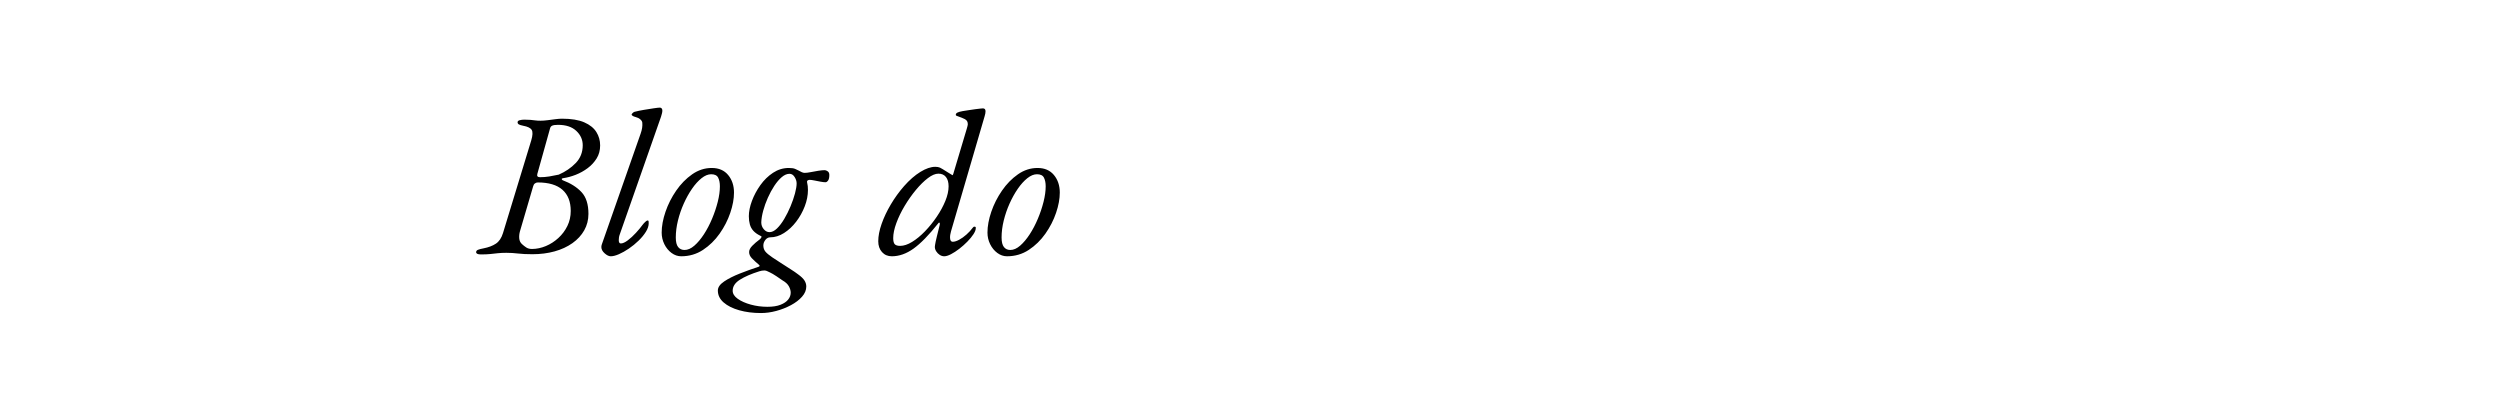
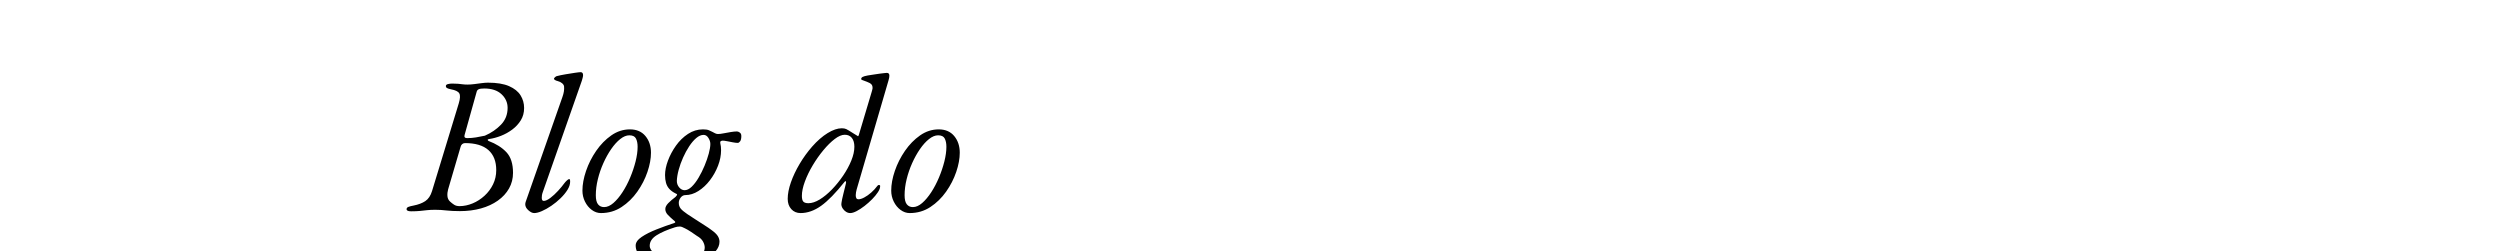
- <svg xmlns="http://www.w3.org/2000/svg" viewBox="0 0 572.22 92" width="572.22" height="92">
-   <path fill="currentColor" d="M110.09 58.235Q108.982 58.235 108.982 57.715Q108.982 57.341 109.425 57.167Q109.868 56.992 110.655 56.848Q112.394 56.508 113.503 55.77Q114.613 55.031 115.128 53.35L121.591 32.149Q122.109 30.418 121.702 29.74Q121.295 29.061 119.708 28.773Q119.021 28.635 118.745 28.467Q118.47 28.3 118.47 27.979Q118.47 27.644 118.957 27.515Q119.445 27.386 120.004 27.386Q120.848 27.386 121.415 27.436Q121.983 27.486 122.502 27.558Q123.021 27.63 123.712 27.63Q124.443 27.63 125.34 27.514Q126.237 27.397 127.123 27.282Q128.009 27.167 128.64 27.167Q131.822 27.167 133.734 28.005Q135.646 28.843 136.506 30.229Q137.365 31.615 137.365 33.282Q137.365 34.958 136.571 36.249Q135.776 37.541 134.509 38.487Q133.242 39.433 131.777 40.006Q130.312 40.579 128.925 40.778Q128.559 40.825 128.577 40.99Q128.595 41.155 128.784 41.249Q131.514 42.276 133.101 43.974Q134.687 45.671 134.687 48.945Q134.687 51.01 133.728 52.713Q132.769 54.416 131.022 55.654Q129.275 56.892 126.937 57.54Q124.599 58.188 121.882 58.188Q119.916 58.188 118.58 58.028Q117.244 57.867 115.896 57.867Q114.777 57.867 113.951 57.958Q113.125 58.05 112.233 58.143Q111.342 58.235 110.09 58.235ZM121.785 56.987Q123.375 56.973 124.937 56.321Q126.499 55.669 127.799 54.481Q129.1 53.294 129.867 51.718Q130.634 50.142 130.634 48.281Q130.634 45.112 128.736 43.436Q126.839 41.761 123.096 41.761Q122.72 41.761 122.424 41.996Q122.127 42.231 122.025 42.669L119.012 52.94Q118.782 53.766 118.847 54.557Q118.913 55.347 119.456 55.857Q119.957 56.322 120.475 56.655Q120.993 56.987 121.785 56.987ZM123.6 40.559Q124.683 40.559 125.728 40.387Q126.774 40.216 127.887 39.972Q130.192 38.97 131.786 37.31Q133.38 35.65 133.38 33.246Q133.38 31.338 131.905 29.956Q130.43 28.574 127.732 28.574Q126.829 28.574 126.419 28.751Q126.01 28.928 125.902 29.385L122.986 39.817Q122.787 40.559 123.6 40.559ZM139.799 58.659Q139.154 58.659 138.398 57.985Q137.642 57.311 137.642 56.549Q137.642 56.262 137.745 55.955L146.621 30.622Q146.878 29.898 146.974 29.282Q147.07 28.666 147.015 28.081Q146.972 27.676 146.542 27.309Q146.113 26.942 145.495 26.79Q145.057 26.682 144.8 26.516Q144.544 26.35 144.576 26.164Q144.653 26.012 144.762 25.907Q144.872 25.802 145.017 25.698Q145.163 25.595 145.298 25.578Q146.149 25.354 147.36 25.15Q148.571 24.947 149.627 24.789Q150.683 24.631 151.043 24.631Q151.281 24.631 151.446 24.808Q151.611 24.985 151.605 25.353Q151.6 25.638 151.5 26.006Q151.4 26.375 151.298 26.723L141.854 53.662Q141.718 54.025 141.673 54.366Q141.627 54.707 141.627 54.978Q141.627 55.723 142.103 55.723Q142.746 55.723 143.692 55.011Q144.638 54.299 145.566 53.287Q146.494 52.274 147.061 51.485Q147.33 51.127 147.687 50.792Q148.045 50.457 148.225 50.457Q148.424 50.457 148.453 50.631Q148.482 50.805 148.482 51.08Q148.482 52.008 147.844 53.039Q147.206 54.071 146.165 55.084Q145.123 56.098 143.938 56.902Q142.753 57.707 141.66 58.183Q140.566 58.659 139.799 58.659ZM155.914 58.659Q154.738 58.659 153.709 57.899Q152.679 57.139 152.065 55.896Q151.45 54.653 151.45 53.244Q151.45 51.034 152.325 48.474Q153.2 45.913 154.77 43.636Q156.34 41.358 158.422 39.903Q160.504 38.447 162.918 38.447Q165.326 38.447 166.665 40.06Q168.003 41.673 168.003 44.084Q168.003 46.206 167.15 48.721Q166.297 51.237 164.705 53.493Q163.113 55.748 160.898 57.204Q158.683 58.659 155.914 58.659ZM156.679 57.217Q157.795 57.217 158.934 56.224Q160.074 55.231 161.121 53.623Q162.168 52.014 162.982 50.074Q163.797 48.134 164.286 46.195Q164.774 44.255 164.774 42.649Q164.774 41.441 164.376 40.661Q163.977 39.882 162.78 39.882Q161.716 39.882 160.578 40.786Q159.44 41.69 158.391 43.21Q157.343 44.73 156.504 46.603Q155.665 48.476 155.173 50.481Q154.681 52.486 154.681 54.358Q154.681 55.876 155.217 56.546Q155.753 57.217 156.679 57.217ZM174.193 71.652Q171.449 71.652 169.203 71.017Q166.958 70.381 165.633 69.231Q164.308 68.08 164.308 66.493Q164.308 65.394 165.751 64.422Q167.194 63.45 169.35 62.603Q171.506 61.755 173.649 61.052Q174.039 60.908 173.743 60.628Q172.713 59.758 172.088 59.106Q171.464 58.454 171.464 57.688Q171.464 57.001 172.177 56.266Q172.889 55.531 173.919 54.769Q174.16 54.537 174.236 54.394Q174.312 54.252 174.312 54.202Q174.312 54.058 173.93 53.911Q172.996 53.446 172.433 52.827Q171.87 52.208 171.635 51.371Q171.4 50.533 171.4 49.484Q171.4 47.891 172.105 45.997Q172.809 44.103 174.04 42.373Q175.271 40.644 176.943 39.545Q178.616 38.447 180.548 38.447Q181.528 38.447 182.001 38.662Q182.475 38.877 182.784 39.029Q183.141 39.225 183.491 39.397Q183.841 39.568 184.173 39.568Q184.713 39.568 185.555 39.402Q186.397 39.236 187.279 39.092Q188.161 38.948 188.773 38.948Q189.059 38.948 189.441 39.207Q189.823 39.466 189.823 40.045Q189.823 40.934 189.535 41.324Q189.247 41.714 188.945 41.714Q188.522 41.714 187.783 41.577Q187.045 41.44 186.369 41.303Q185.694 41.166 185.306 41.166Q185.073 41.166 184.863 41.303Q184.652 41.44 184.747 41.816Q184.841 42.188 184.885 42.603Q184.929 43.019 184.929 43.481Q184.929 45.32 184.198 47.222Q183.467 49.125 182.235 50.74Q181.003 52.354 179.452 53.336Q177.902 54.318 176.308 54.318Q175.97 54.318 175.697 54.469Q175.425 54.62 175.234 54.847Q174.719 55.482 174.719 56.171Q174.719 56.997 175.17 57.561Q175.621 58.124 176.774 58.908Q177.582 59.431 178.692 60.161Q179.803 60.891 180.895 61.577Q181.987 62.264 182.674 62.796Q183.718 63.549 184.133 64.202Q184.548 64.855 184.548 65.578Q184.548 66.813 183.576 67.912Q182.604 69.011 181.036 69.85Q179.467 70.689 177.674 71.171Q175.882 71.652 174.193 71.652ZM175.646 70.221Q177.486 70.221 178.659 69.754Q179.831 69.288 180.407 68.561Q180.983 67.834 180.983 66.984Q180.983 66.291 180.564 65.528Q180.144 64.765 179.094 64.169Q178.676 63.859 177.726 63.232Q176.775 62.605 176.235 62.359Q175.421 61.907 174.958 61.907Q174.678 61.907 174.379 61.954Q174.08 62.002 173.8 62.096Q171.014 62.974 169.357 64.022Q167.701 65.07 167.701 66.541Q167.701 67.574 168.871 68.4Q170.042 69.227 171.861 69.724Q173.681 70.221 175.646 70.221ZM176.117 53.136Q176.962 53.142 177.834 52.301Q178.706 51.46 179.508 50.102Q180.31 48.744 180.947 47.218Q181.584 45.692 181.962 44.281Q182.34 42.87 182.34 41.973Q182.34 41.253 181.877 40.516Q181.414 39.779 180.719 39.779Q179.836 39.779 178.945 40.534Q178.055 41.288 177.232 42.536Q176.41 43.783 175.751 45.264Q175.092 46.744 174.692 48.216Q174.291 49.688 174.247 50.893Q174.247 51.795 174.816 52.464Q175.386 53.133 176.117 53.136ZM204.131 58.659Q202.747 58.659 201.885 57.704Q201.022 56.749 201.022 55.229Q201.022 53.445 201.792 51.245Q202.562 49.044 203.897 46.792Q205.232 44.539 206.927 42.603Q208.776 40.507 210.666 39.344Q212.556 38.181 214.079 38.181Q214.729 38.181 215.147 38.373Q215.564 38.565 216.855 39.394Q217.797 39.976 217.918 40.046Q218.038 40.117 217.96 40.117Q218.104 40.117 218.201 39.782L221.29 29.438Q221.403 29.095 221.435 28.908Q221.467 28.72 221.491 28.646Q221.516 28.573 221.514 28.505Q221.511 28.437 221.511 28.382Q221.511 27.867 221.216 27.554Q220.921 27.241 220.152 26.953Q219.146 26.585 218.956 26.509Q218.767 26.433 218.767 26.289Q218.767 25.959 219.138 25.769Q219.509 25.58 220.354 25.43Q221.052 25.331 221.809 25.203Q222.566 25.076 223.223 24.995Q223.88 24.913 224.344 24.859Q224.809 24.805 224.967 24.805Q225.575 24.805 225.575 25.464Q225.575 25.711 225.525 25.978Q225.476 26.245 225.371 26.602L217.679 52.933Q217.587 53.298 217.519 53.639Q217.451 53.98 217.451 54.34Q217.451 55.335 218.086 55.335Q218.679 55.335 219.518 54.889Q220.357 54.443 221.203 53.694Q222.049 52.945 222.667 52.106Q222.764 51.965 222.852 51.92Q222.941 51.876 223.032 51.876Q223.425 51.876 223.337 52.274Q223.337 52.806 222.808 53.617Q222.279 54.428 221.417 55.307Q220.554 56.187 219.569 56.948Q218.583 57.709 217.668 58.184Q216.753 58.659 216.122 58.659Q215.591 58.659 215.101 58.346Q214.611 58.033 214.293 57.531Q213.974 57.028 213.974 56.505Q213.974 56.267 214.166 55.289Q214.268 54.771 214.466 53.997Q214.664 53.223 214.839 52.498Q215.015 51.772 215.094 51.443Q215.173 51.113 215.076 51.534Q215.173 51.16 215.051 51.001Q214.929 50.842 214.782 51.082Q211.537 55.164 209.087 56.912Q206.638 58.659 204.131 58.659ZM206.034 56.277Q207.283 56.277 208.768 55.369Q210.253 54.46 211.714 52.947Q213.175 51.433 214.406 49.619Q215.637 47.805 216.38 45.989Q217.122 44.174 217.122 42.642Q217.122 41.285 216.517 40.516Q215.911 39.748 214.793 39.748Q213.726 39.748 212.379 40.773Q211.031 41.797 209.639 43.473Q208.248 45.149 207.065 47.126Q205.882 49.104 205.163 51.059Q204.445 53.015 204.445 54.505Q204.445 55.521 204.799 55.899Q205.153 56.277 206.034 56.277ZM230.484 58.659Q229.308 58.659 228.278 57.899Q227.249 57.139 226.634 55.896Q226.02 54.653 226.02 53.244Q226.02 51.034 226.895 48.474Q227.77 45.913 229.34 43.636Q230.91 41.358 232.992 39.903Q235.074 38.447 237.488 38.447Q239.896 38.447 241.234 40.06Q242.573 41.673 242.573 44.084Q242.573 46.206 241.72 48.721Q240.867 51.237 239.275 53.493Q237.683 55.748 235.468 57.204Q233.253 58.659 230.484 58.659ZM231.248 57.217Q232.365 57.217 233.504 56.224Q234.644 55.231 235.691 53.623Q236.738 52.014 237.552 50.074Q238.367 48.134 238.855 46.195Q239.344 44.255 239.344 42.649Q239.344 41.441 238.945 40.661Q238.547 39.882 237.35 39.882Q236.286 39.882 235.148 40.786Q234.01 41.69 232.961 43.21Q231.913 44.73 231.074 46.603Q230.235 48.476 229.743 50.481Q229.251 52.486 229.251 54.358Q229.251 55.876 229.787 56.546Q230.323 57.217 231.248 57.217Z" />
+ <svg xmlns="http://www.w3.org/2000/svg" viewBox="-1.5 25.5 885.48 88.75" width="885.48" height="88.75">
+   <path fill="currentColor" d="M144.132 100.345Q142.507 100.345 142.507 99.582Q142.507 99.033 143.157 98.778Q143.807 98.522 144.961 98.311Q147.511 97.812 149.138 96.729Q150.765 95.646 151.521 93.18L161 62.086Q161.76 59.547 161.163 58.552Q160.566 57.557 158.238 57.134Q157.231 56.931 156.827 56.686Q156.422 56.44 156.422 55.969Q156.422 55.477 157.137 55.289Q157.852 55.1 158.673 55.1Q159.911 55.1 160.743 55.173Q161.575 55.246 162.336 55.352Q163.097 55.457 164.111 55.457Q165.183 55.457 166.499 55.287Q167.815 55.116 169.114 54.947Q170.414 54.779 171.338 54.779Q176.005 54.779 178.81 56.008Q181.614 57.236 182.875 59.269Q184.136 61.302 184.136 63.747Q184.136 66.204 182.97 68.099Q181.804 69.994 179.946 71.381Q178.088 72.768 175.939 73.608Q173.791 74.449 171.757 74.741Q171.22 74.81 171.247 75.052Q171.273 75.293 171.549 75.432Q175.554 76.939 177.881 79.428Q180.208 81.918 180.208 86.719Q180.208 89.748 178.801 92.246Q177.394 94.743 174.832 96.559Q172.27 98.375 168.841 99.326Q165.411 100.276 161.428 100.276Q158.544 100.276 156.584 100.041Q154.625 99.805 152.648 99.805Q151.007 99.805 149.795 99.939Q148.583 100.073 147.276 100.209Q145.968 100.345 144.132 100.345ZM161.285 98.514Q163.616 98.494 165.907 97.538Q168.198 96.582 170.105 94.84Q172.013 93.097 173.138 90.786Q174.263 88.475 174.263 85.745Q174.263 81.097 171.48 78.64Q168.697 76.182 163.207 76.182Q162.656 76.182 162.221 76.527Q161.787 76.873 161.637 77.514L157.218 92.579Q156.881 93.79 156.976 94.95Q157.072 96.109 157.868 96.857Q158.604 97.539 159.363 98.027Q160.123 98.514 161.285 98.514ZM163.946 74.42Q165.534 74.42 167.068 74.168Q168.601 73.917 170.235 73.559Q173.615 72.089 175.953 69.655Q178.291 67.22 178.291 63.695Q178.291 60.896 176.127 58.869Q173.964 56.842 170.006 56.842Q168.683 56.842 168.082 57.102Q167.481 57.362 167.323 58.031L163.046 73.332Q162.754 74.42 163.946 74.42ZM187.705 100.967Q186.76 100.967 185.651 99.978Q184.542 98.989 184.542 97.873Q184.542 97.45 184.692 97L197.711 59.846Q198.088 58.783 198.229 57.88Q198.369 56.976 198.289 56.119Q198.225 55.525 197.595 54.987Q196.965 54.449 196.059 54.225Q195.416 54.067 195.04 53.824Q194.664 53.58 194.712 53.308Q194.824 53.085 194.985 52.931Q195.145 52.776 195.359 52.624Q195.573 52.472 195.771 52.448Q197.019 52.119 198.795 51.82Q200.571 51.522 202.119 51.29Q203.668 51.058 204.196 51.058Q204.546 51.058 204.787 51.318Q205.029 51.578 205.021 52.118Q205.013 52.536 204.867 53.076Q204.721 53.616 204.571 54.127L190.719 93.638Q190.52 94.17 190.453 94.67Q190.386 95.17 190.386 95.568Q190.386 96.661 191.085 96.661Q192.027 96.661 193.415 95.617Q194.802 94.572 196.163 93.087Q197.524 91.602 198.356 90.445Q198.751 89.92 199.275 89.428Q199.799 88.937 200.064 88.937Q200.356 88.937 200.398 89.192Q200.441 89.448 200.441 89.85Q200.441 91.211 199.505 92.724Q198.569 94.237 197.041 95.724Q195.514 97.21 193.776 98.39Q192.038 99.57 190.434 100.268Q188.83 100.967 187.705 100.967ZM211.341 100.967Q209.616 100.967 208.106 99.852Q206.596 98.737 205.695 96.914Q204.794 95.091 204.794 93.024Q204.794 89.783 206.077 86.028Q207.36 82.273 209.663 78.932Q211.965 75.592 215.019 73.457Q218.073 71.323 221.613 71.323Q225.145 71.323 227.108 73.688Q229.071 76.054 229.071 79.59Q229.071 82.701 227.82 86.391Q226.569 90.081 224.234 93.39Q221.899 96.698 218.65 98.832Q215.402 100.967 211.341 100.967ZM212.462 98.851Q214.099 98.851 215.771 97.395Q217.442 95.939 218.978 93.58Q220.513 91.22 221.707 88.375Q222.902 85.53 223.619 82.685Q224.336 79.84 224.336 77.485Q224.336 75.714 223.751 74.57Q223.166 73.426 221.411 73.426Q219.851 73.426 218.181 74.752Q216.512 76.078 214.974 78.307Q213.436 80.537 212.206 83.284Q210.975 86.032 210.254 88.972Q209.533 91.913 209.533 94.658Q209.533 96.885 210.319 97.868Q211.105 98.851 212.462 98.851ZM238.15 120.023Q234.125 120.023 230.832 119.091Q227.538 118.159 225.595 116.472Q223.651 114.784 223.651 112.456Q223.651 110.844 225.768 109.419Q227.884 107.993 231.046 106.751Q234.208 105.508 237.351 104.476Q237.924 104.265 237.489 103.855Q235.978 102.579 235.063 101.623Q234.147 100.666 234.147 99.542Q234.147 98.535 235.192 97.457Q236.238 96.379 237.748 95.262Q238.101 94.921 238.212 94.711Q238.324 94.502 238.324 94.429Q238.324 94.218 237.764 94.003Q236.395 93.321 235.569 92.413Q234.743 91.505 234.398 90.277Q234.053 89.049 234.053 87.51Q234.053 85.174 235.087 82.396Q236.121 79.617 237.926 77.081Q239.731 74.544 242.184 72.933Q244.636 71.323 247.47 71.323Q248.908 71.323 249.602 71.638Q250.296 71.952 250.75 72.175Q251.274 72.464 251.787 72.715Q252.3 72.967 252.788 72.967Q253.579 72.967 254.814 72.723Q256.049 72.48 257.343 72.268Q258.637 72.057 259.534 72.057Q259.953 72.057 260.513 72.437Q261.073 72.817 261.073 73.665Q261.073 74.969 260.651 75.542Q260.229 76.114 259.786 76.114Q259.165 76.114 258.082 75.913Q257 75.712 256.008 75.511Q255.017 75.31 254.449 75.31Q254.108 75.31 253.799 75.511Q253.49 75.712 253.628 76.264Q253.766 76.808 253.831 77.418Q253.897 78.027 253.897 78.706Q253.897 81.403 252.824 84.193Q251.752 86.983 249.945 89.351Q248.138 91.719 245.864 93.159Q243.59 94.599 241.251 94.599Q240.756 94.599 240.356 94.821Q239.956 95.043 239.676 95.376Q238.92 96.306 238.92 97.318Q238.92 98.529 239.582 99.356Q240.244 100.182 241.934 101.332Q243.12 102.099 244.749 103.17Q246.377 104.24 247.98 105.247Q249.582 106.254 250.588 107.034Q252.119 108.138 252.728 109.097Q253.337 110.055 253.337 111.114Q253.337 112.926 251.912 114.538Q250.486 116.15 248.186 117.38Q245.885 118.61 243.256 119.317Q240.627 120.023 238.15 120.023ZM240.281 117.924Q242.979 117.924 244.699 117.24Q246.419 116.555 247.264 115.489Q248.109 114.423 248.109 113.176Q248.109 112.16 247.493 111.041Q246.878 109.922 245.338 109.048Q244.725 108.594 243.331 107.674Q241.936 106.755 241.145 106.393Q239.95 105.731 239.272 105.731Q238.861 105.731 238.423 105.8Q237.984 105.869 237.574 106.007Q233.487 107.295 231.057 108.832Q228.628 110.37 228.628 112.526Q228.628 114.041 230.344 115.254Q232.061 116.466 234.73 117.195Q237.398 117.924 240.281 117.924ZM240.972 92.866Q242.211 92.874 243.49 91.641Q244.769 90.409 245.945 88.416Q247.121 86.424 248.055 84.186Q248.989 81.948 249.544 79.879Q250.098 77.809 250.098 76.493Q250.098 75.438 249.419 74.357Q248.741 73.276 247.721 73.276Q246.426 73.276 245.12 74.383Q243.814 75.49 242.607 77.319Q241.401 79.149 240.435 81.32Q239.468 83.491 238.881 85.65Q238.294 87.809 238.229 89.576Q238.229 90.9 239.064 91.881Q239.899 92.862 240.972 92.866ZM282.059 100.967Q280.029 100.967 278.764 99.566Q277.499 98.165 277.499 95.935Q277.499 93.32 278.628 90.092Q279.758 86.865 281.716 83.561Q283.673 80.257 286.159 77.418Q288.872 74.344 291.644 72.638Q294.416 70.933 296.649 70.933Q297.603 70.933 298.215 71.214Q298.828 71.496 300.721 72.711Q302.103 73.564 302.279 73.668Q302.456 73.771 302.342 73.771Q302.553 73.771 302.695 73.28L307.225 58.109Q307.391 57.607 307.438 57.331Q307.484 57.055 307.521 56.948Q307.557 56.84 307.553 56.741Q307.549 56.641 307.549 56.56Q307.549 55.804 307.117 55.346Q306.685 54.887 305.556 54.465Q304.081 53.924 303.803 53.813Q303.525 53.701 303.525 53.49Q303.525 53.007 304.069 52.728Q304.613 52.45 305.852 52.231Q306.876 52.085 307.986 51.898Q309.096 51.712 310.06 51.592Q311.024 51.473 311.705 51.394Q312.387 51.314 312.618 51.314Q313.51 51.314 313.51 52.281Q313.51 52.642 313.437 53.034Q313.364 53.426 313.21 53.949L301.929 92.568Q301.795 93.104 301.695 93.604Q301.595 94.104 301.595 94.632Q301.595 96.091 302.526 96.091Q303.396 96.091 304.626 95.437Q305.857 94.783 307.098 93.685Q308.339 92.586 309.245 91.355Q309.387 91.148 309.517 91.083Q309.647 91.018 309.781 91.018Q310.357 91.018 310.227 91.602Q310.227 92.382 309.452 93.572Q308.676 94.761 307.411 96.051Q306.146 97.34 304.701 98.457Q303.255 99.574 301.914 100.27Q300.572 100.967 299.646 100.967Q298.867 100.967 298.148 100.508Q297.43 100.049 296.963 99.312Q296.496 98.575 296.496 97.808Q296.496 97.458 296.776 96.024Q296.926 95.265 297.216 94.13Q297.507 92.994 297.764 91.93Q298.022 90.866 298.138 90.383Q298.253 89.899 298.111 90.517Q298.253 89.968 298.074 89.735Q297.896 89.501 297.681 89.854Q292.921 95.841 289.328 98.404Q285.736 100.967 282.059 100.967ZM284.85 97.473Q286.682 97.473 288.86 96.141Q291.037 94.808 293.18 92.589Q295.323 90.369 297.129 87.708Q298.935 85.047 300.023 82.384Q301.112 79.721 301.112 77.475Q301.112 75.485 300.224 74.357Q299.337 73.23 297.696 73.23Q296.132 73.23 294.155 74.733Q292.179 76.236 290.138 78.694Q288.096 81.151 286.362 84.052Q284.627 86.952 283.573 89.82Q282.519 92.688 282.519 94.874Q282.519 96.365 283.039 96.919Q283.558 97.473 284.85 97.473ZM320.71 100.967Q318.985 100.967 317.475 99.852Q315.965 98.737 315.064 96.914Q314.163 95.091 314.163 93.024Q314.163 89.783 315.446 86.028Q316.729 82.273 319.032 78.932Q321.335 75.592 324.388 73.457Q327.442 71.323 330.982 71.323Q334.514 71.323 336.477 73.688Q338.44 76.054 338.44 79.59Q338.44 82.701 337.189 86.391Q335.938 90.081 333.603 93.39Q331.268 96.698 328.02 98.832Q324.771 100.967 320.71 100.967ZM321.831 98.851Q323.468 98.851 325.14 97.395Q326.811 95.939 328.347 93.58Q329.882 91.22 331.077 88.375Q332.271 85.53 332.988 82.685Q333.705 79.84 333.705 77.485Q333.705 75.714 333.12 74.57Q332.535 73.426 330.78 73.426Q329.22 73.426 327.55 74.752Q325.881 76.078 324.343 78.307Q322.806 80.537 321.575 83.284Q320.344 86.032 319.623 88.972Q318.902 91.913 318.902 94.658Q318.902 96.885 319.688 97.868Q320.474 98.851 321.831 98.851Z" />
</svg>
